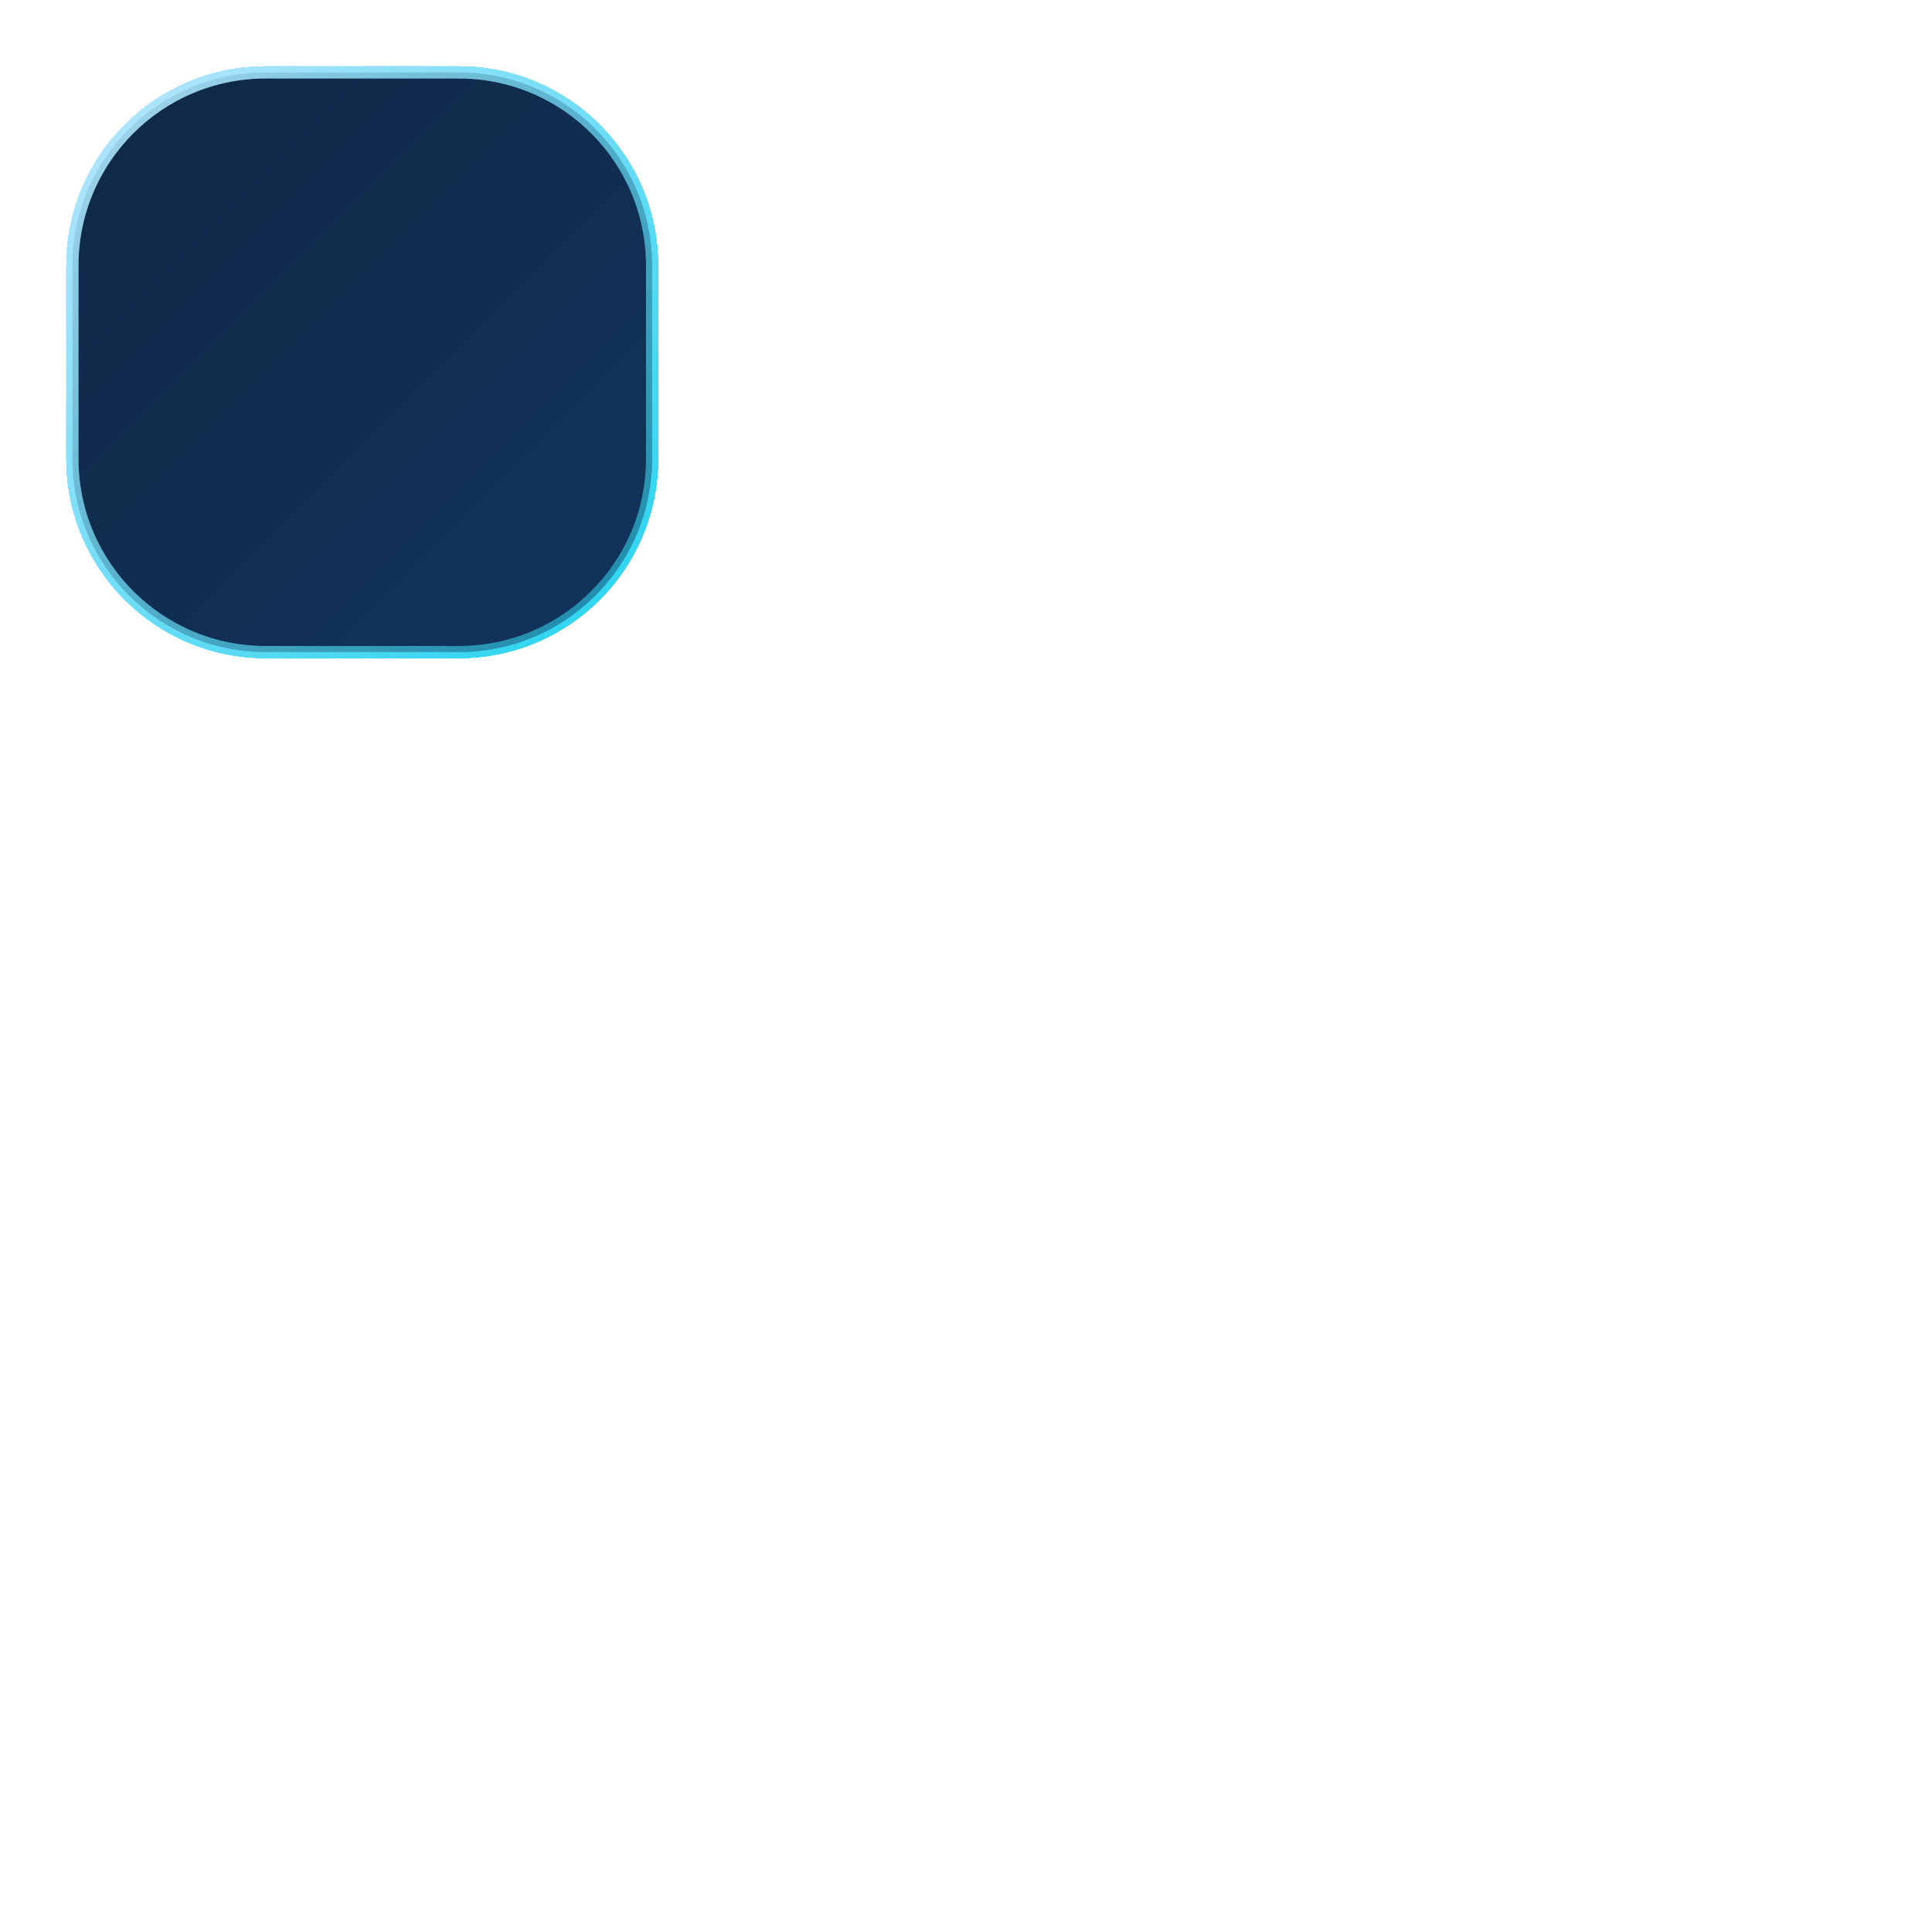
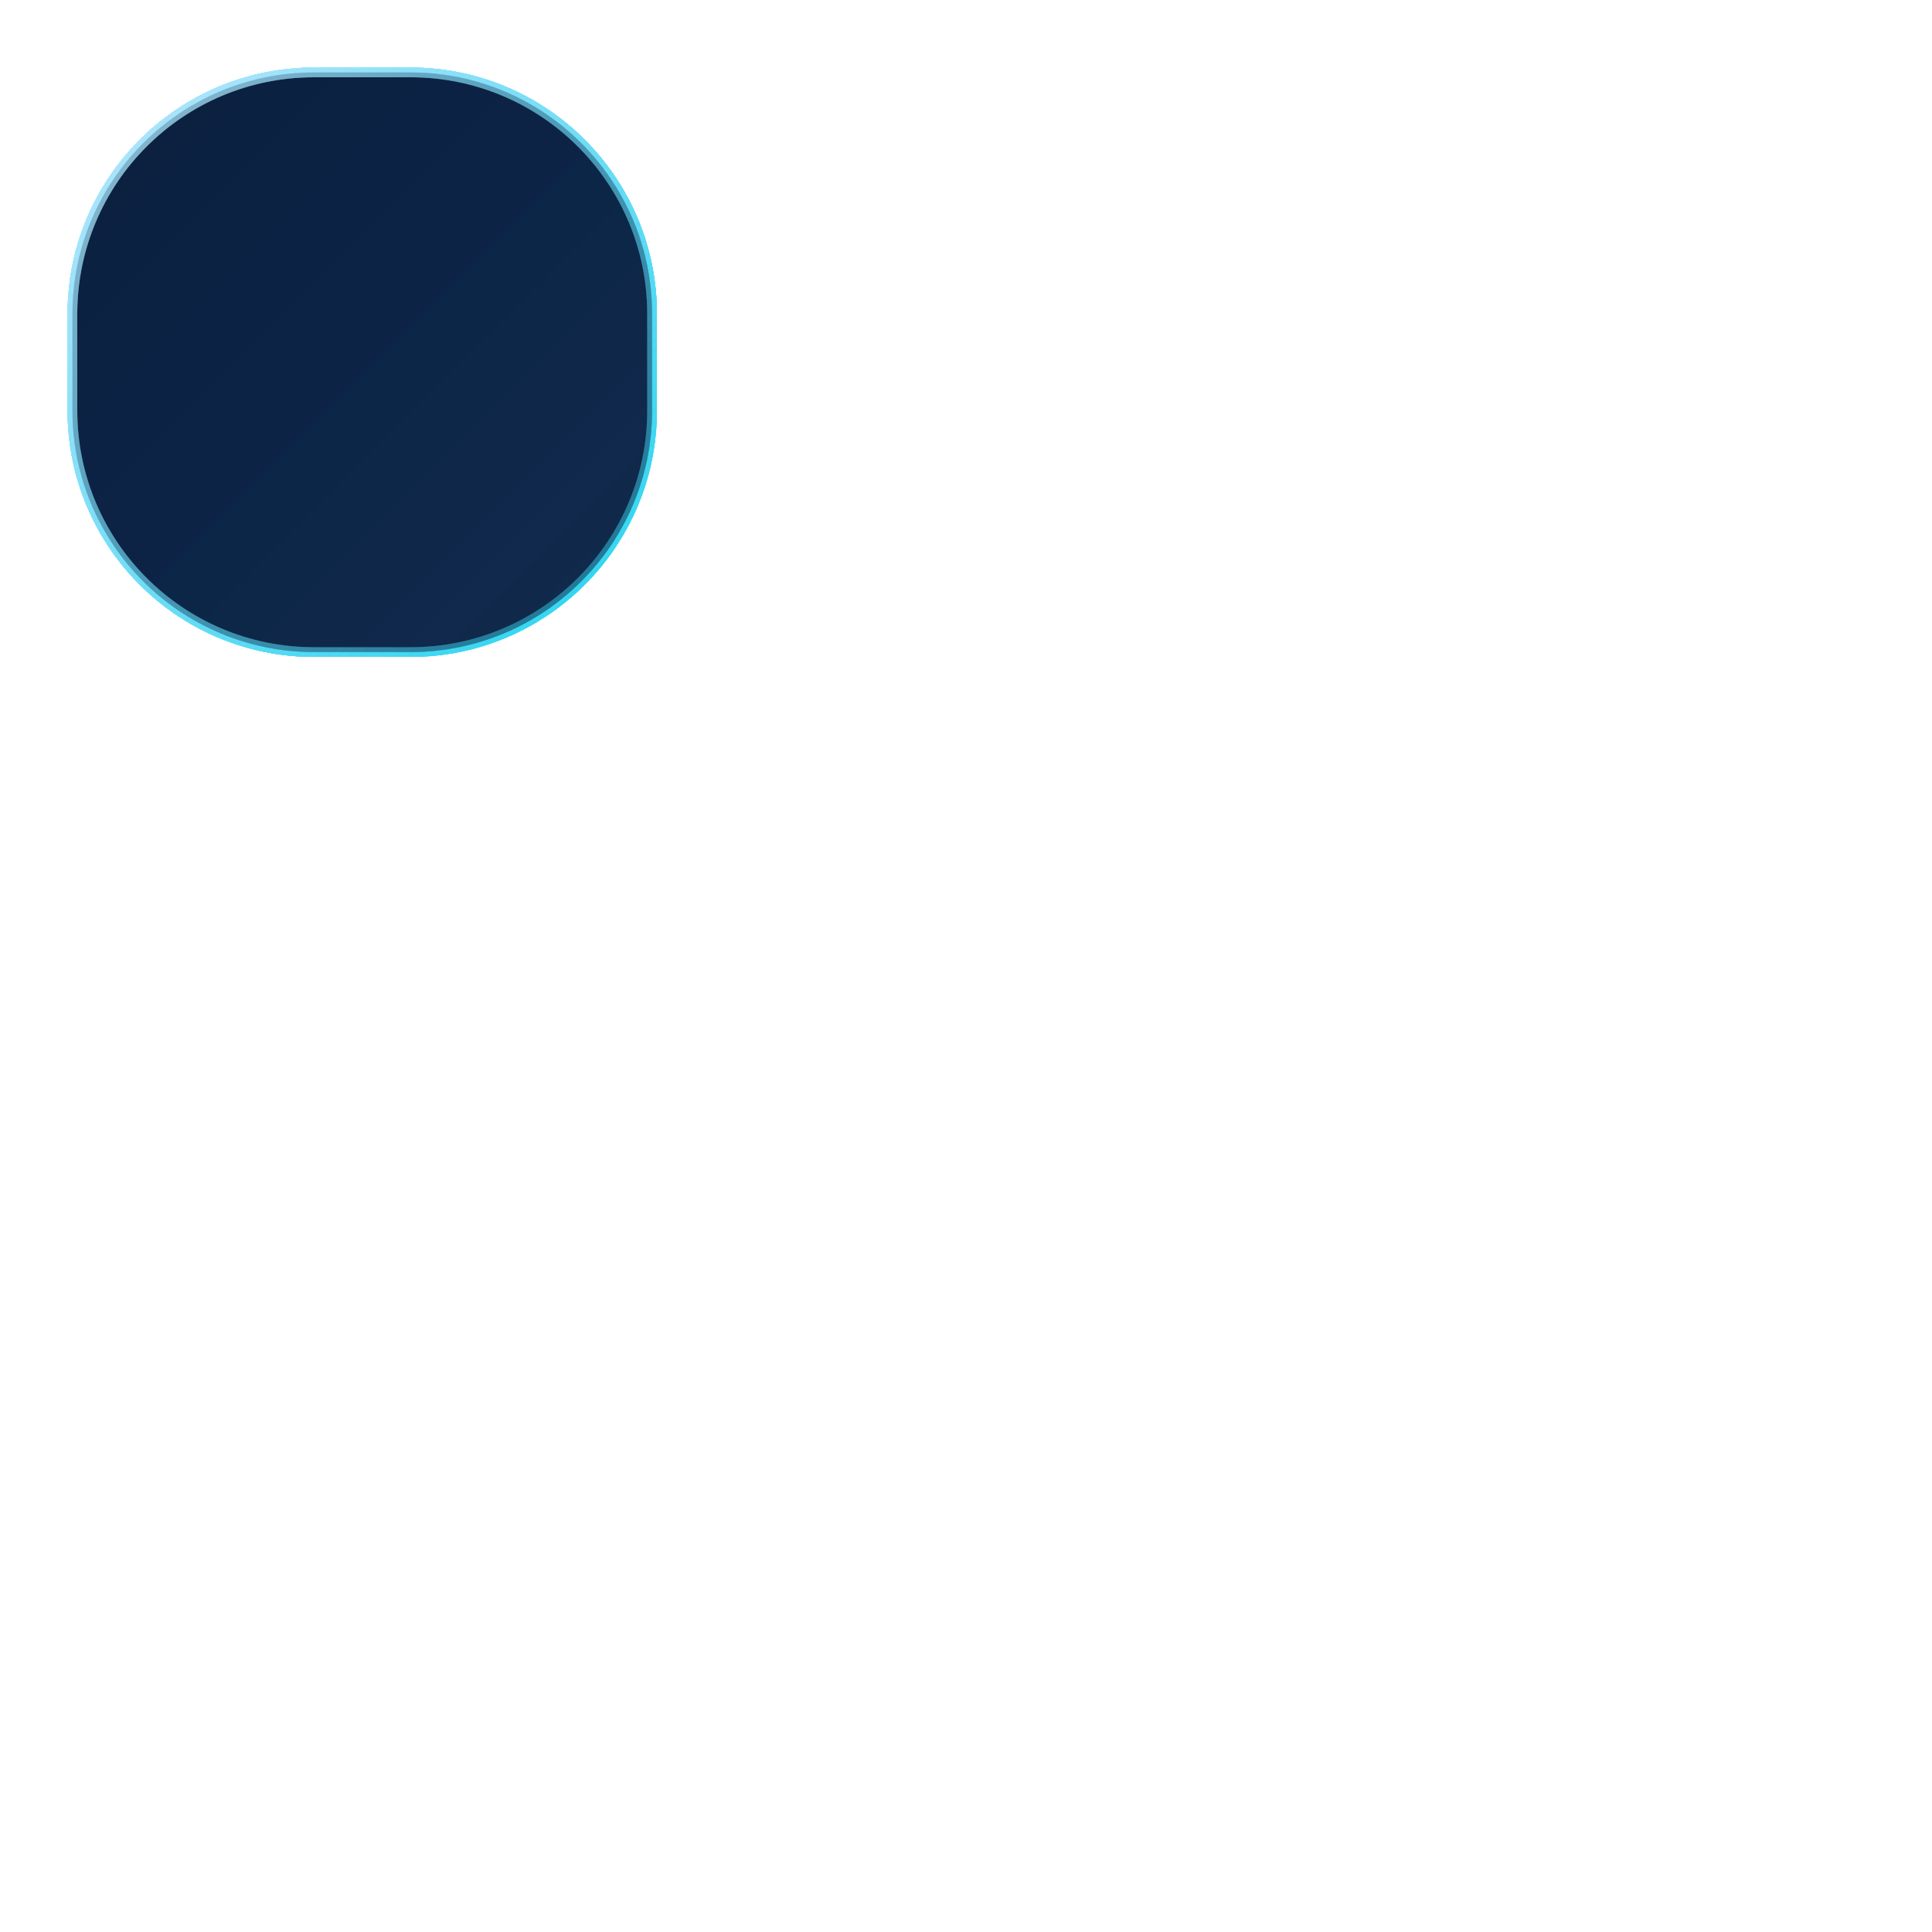
<svg xmlns="http://www.w3.org/2000/svg" width="160" height="160" viewBox="0 0 160 160">
  <defs>
    <linearGradient id="panelFill" x1="0%" y1="0%" x2="100%" y2="100%">
-       <stop offset="0%" stop-color="#0f2745" stop-opacity="0.62" />
-       <stop offset="100%" stop-color="#12345c" stop-opacity="0.52" />
+       <stop offset="0%" stop-color="#0a1e3d" stop-opacity="0.48" />
+       <stop offset="100%" stop-color="#0f2a4d" stop-opacity="0.38" />
    </linearGradient>
    <linearGradient id="panelBorder" x1="0%" y1="0%" x2="100%" y2="100%">
-       <stop offset="0%" stop-color="#bae6fd" stop-opacity="0.9" />
-       <stop offset="100%" stop-color="#22d3ee" stop-opacity="0.35" />
+       <stop offset="0%" stop-color="#bae6fd" stop-opacity="0.65" />
+       <stop offset="100%" stop-color="#22d3ee" stop-opacity="0.20" />
    </linearGradient>
    <symbol id="tile">
-       <rect x="6" y="6" width="48" height="48" rx="16" ry="16" fill="url(#panelFill)" stroke="url(#panelBorder)" stroke-width="1.0" />
+       <rect x="6" y="6" width="48" height="48" rx="20" ry="20" fill="url(#panelFill)" stroke="url(#panelBorder)" stroke-width="0.8" />
    </symbol>
  </defs>
  <g id="center">
    <use href="#tile" />
  </g>
  <g id="top">
    <use href="#tile" />
  </g>
  <g id="topleft">
    <use href="#tile" />
  </g>
  <g id="topright">
    <use href="#tile" />
  </g>
  <g id="left">
    <use href="#tile" />
  </g>
  <g id="right">
    <use href="#tile" />
  </g>
  <g id="bottom">
    <use href="#tile" />
  </g>
  <g id="bottomleft">
    <use href="#tile" />
  </g>
  <g id="bottomright">
    <use href="#tile" />
  </g>
  <g id="north-center">
    <use href="#tile" />
  </g>
  <g id="north-west">
    <use href="#tile" />
  </g>
  <g id="north-east">
    <use href="#tile" />
  </g>
  <g id="south-center">
    <use href="#tile" />
  </g>
  <g id="south-west">
    <use href="#tile" />
  </g>
  <g id="south-east">
    <use href="#tile" />
  </g>
  <g id="east-center">
    <use href="#tile" />
  </g>
  <g id="west-center">
    <use href="#tile" />
  </g>
</svg>
